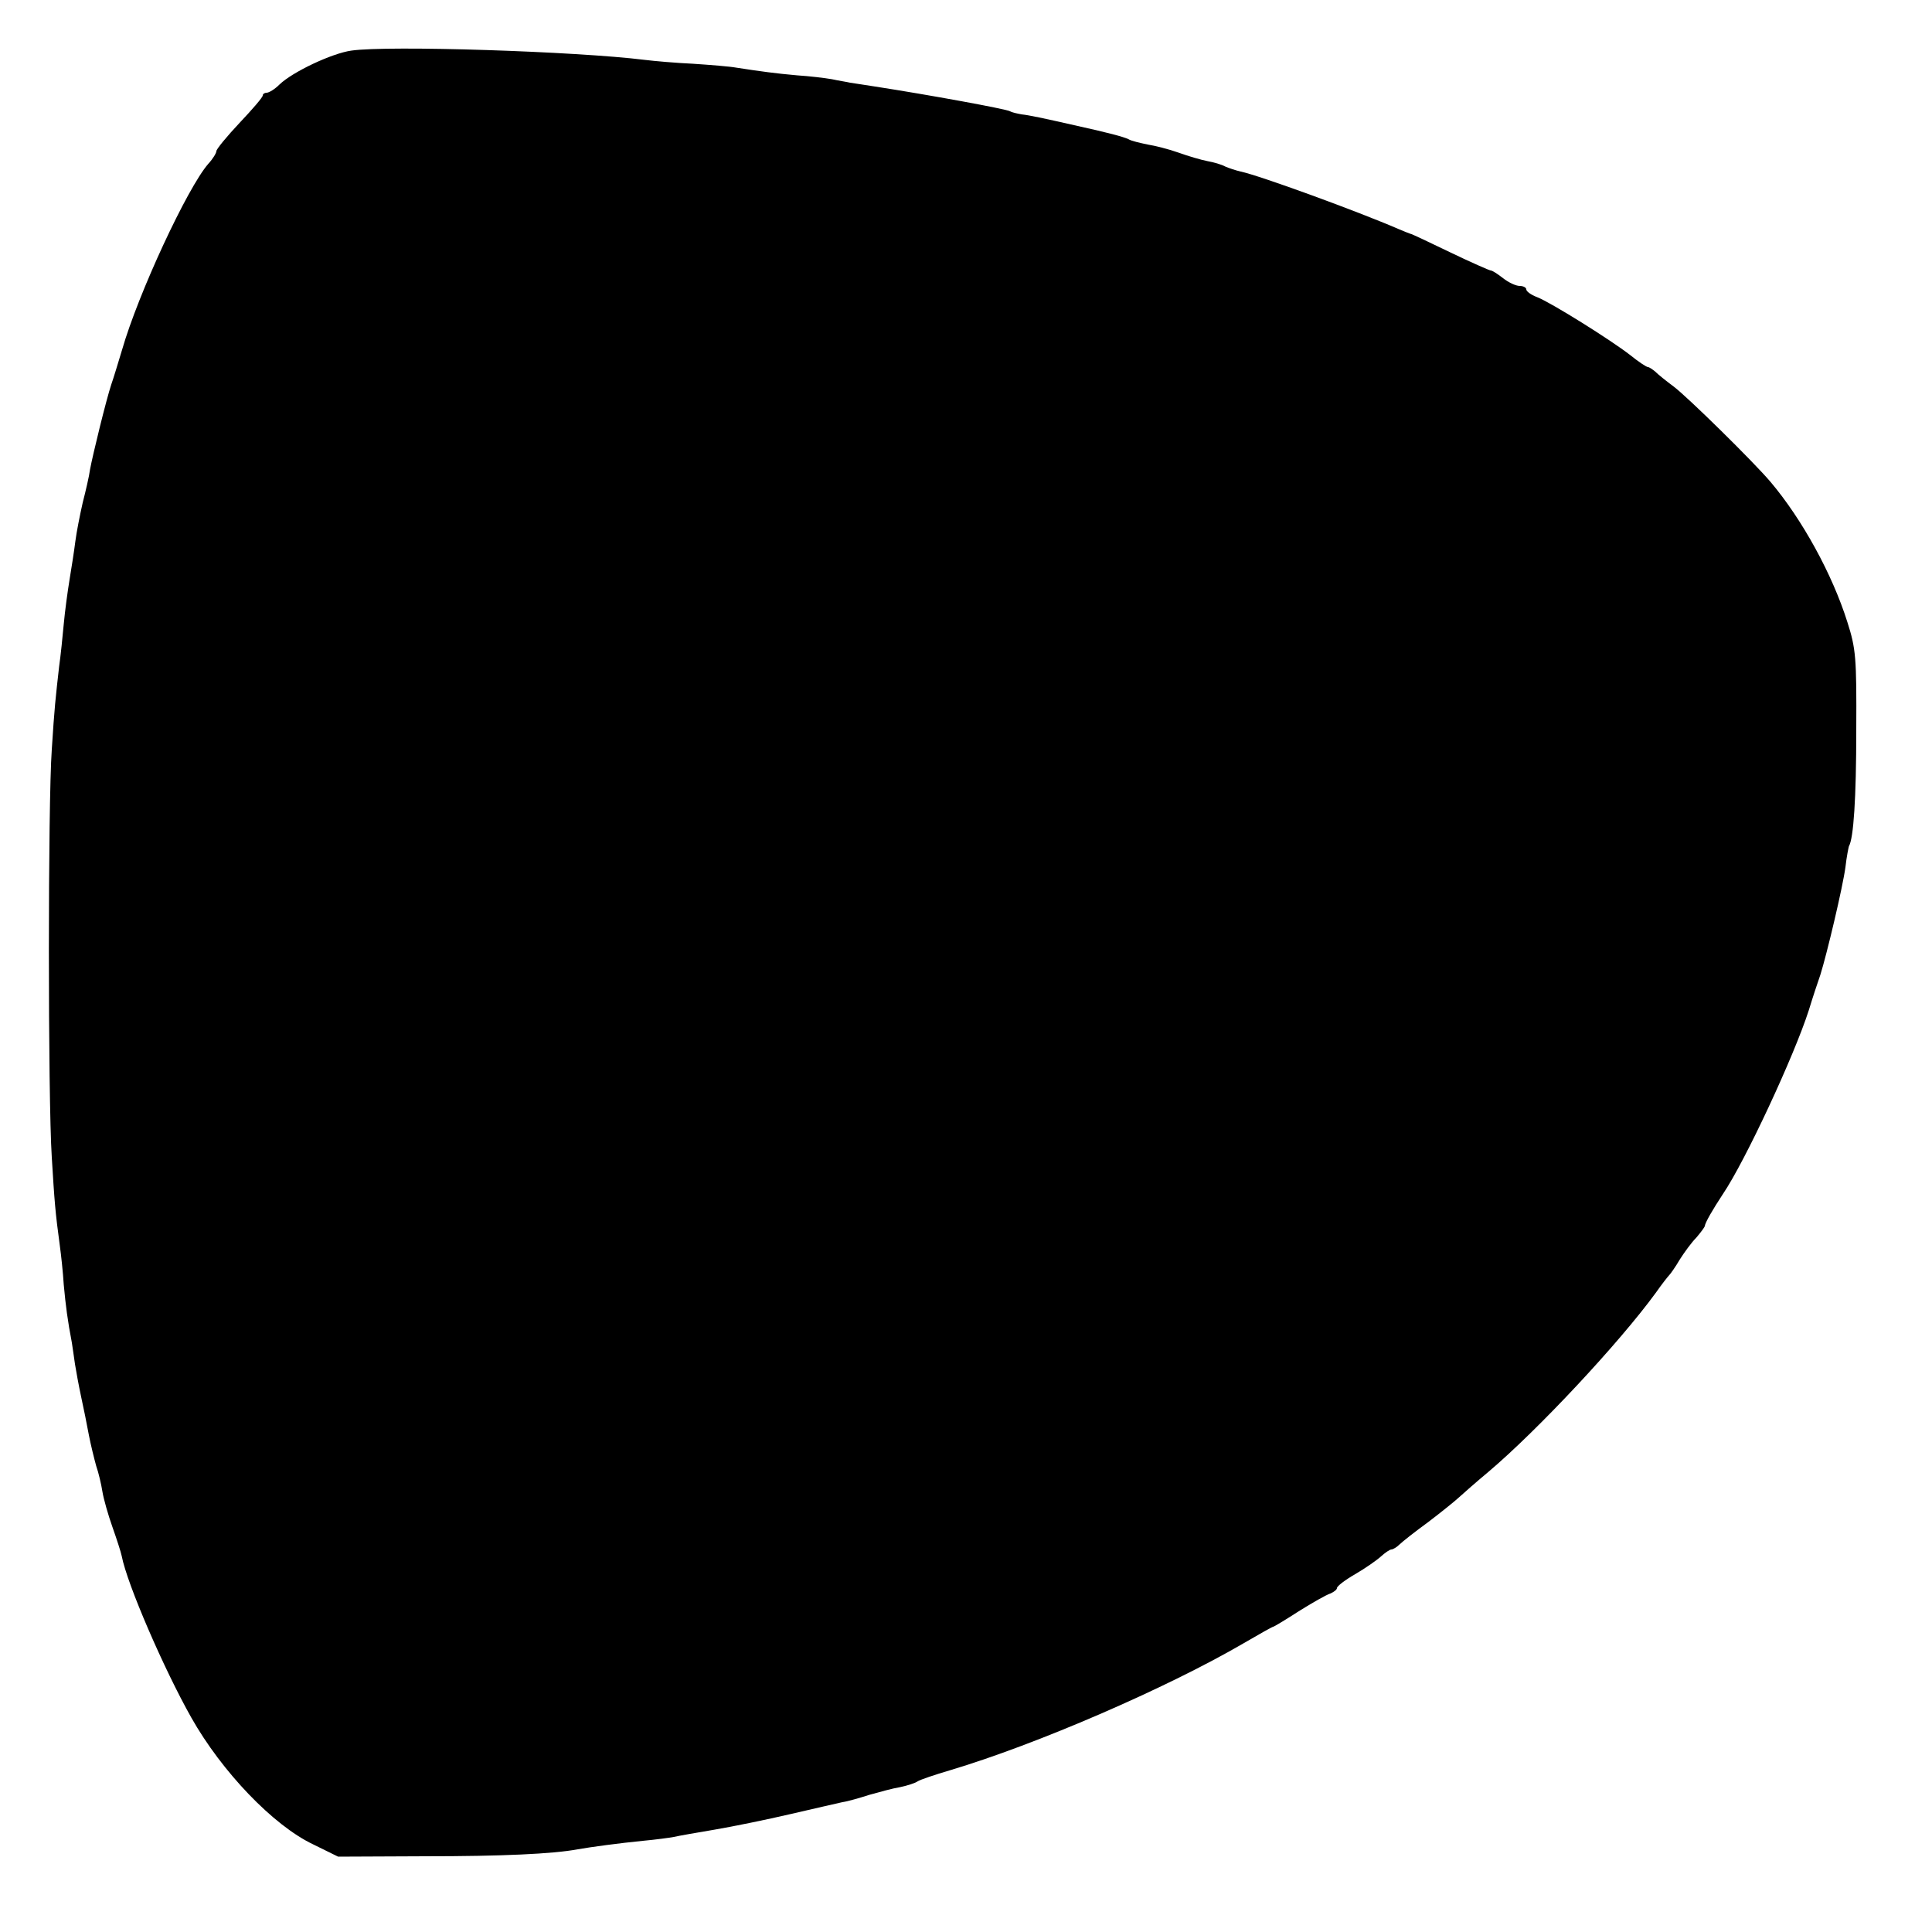
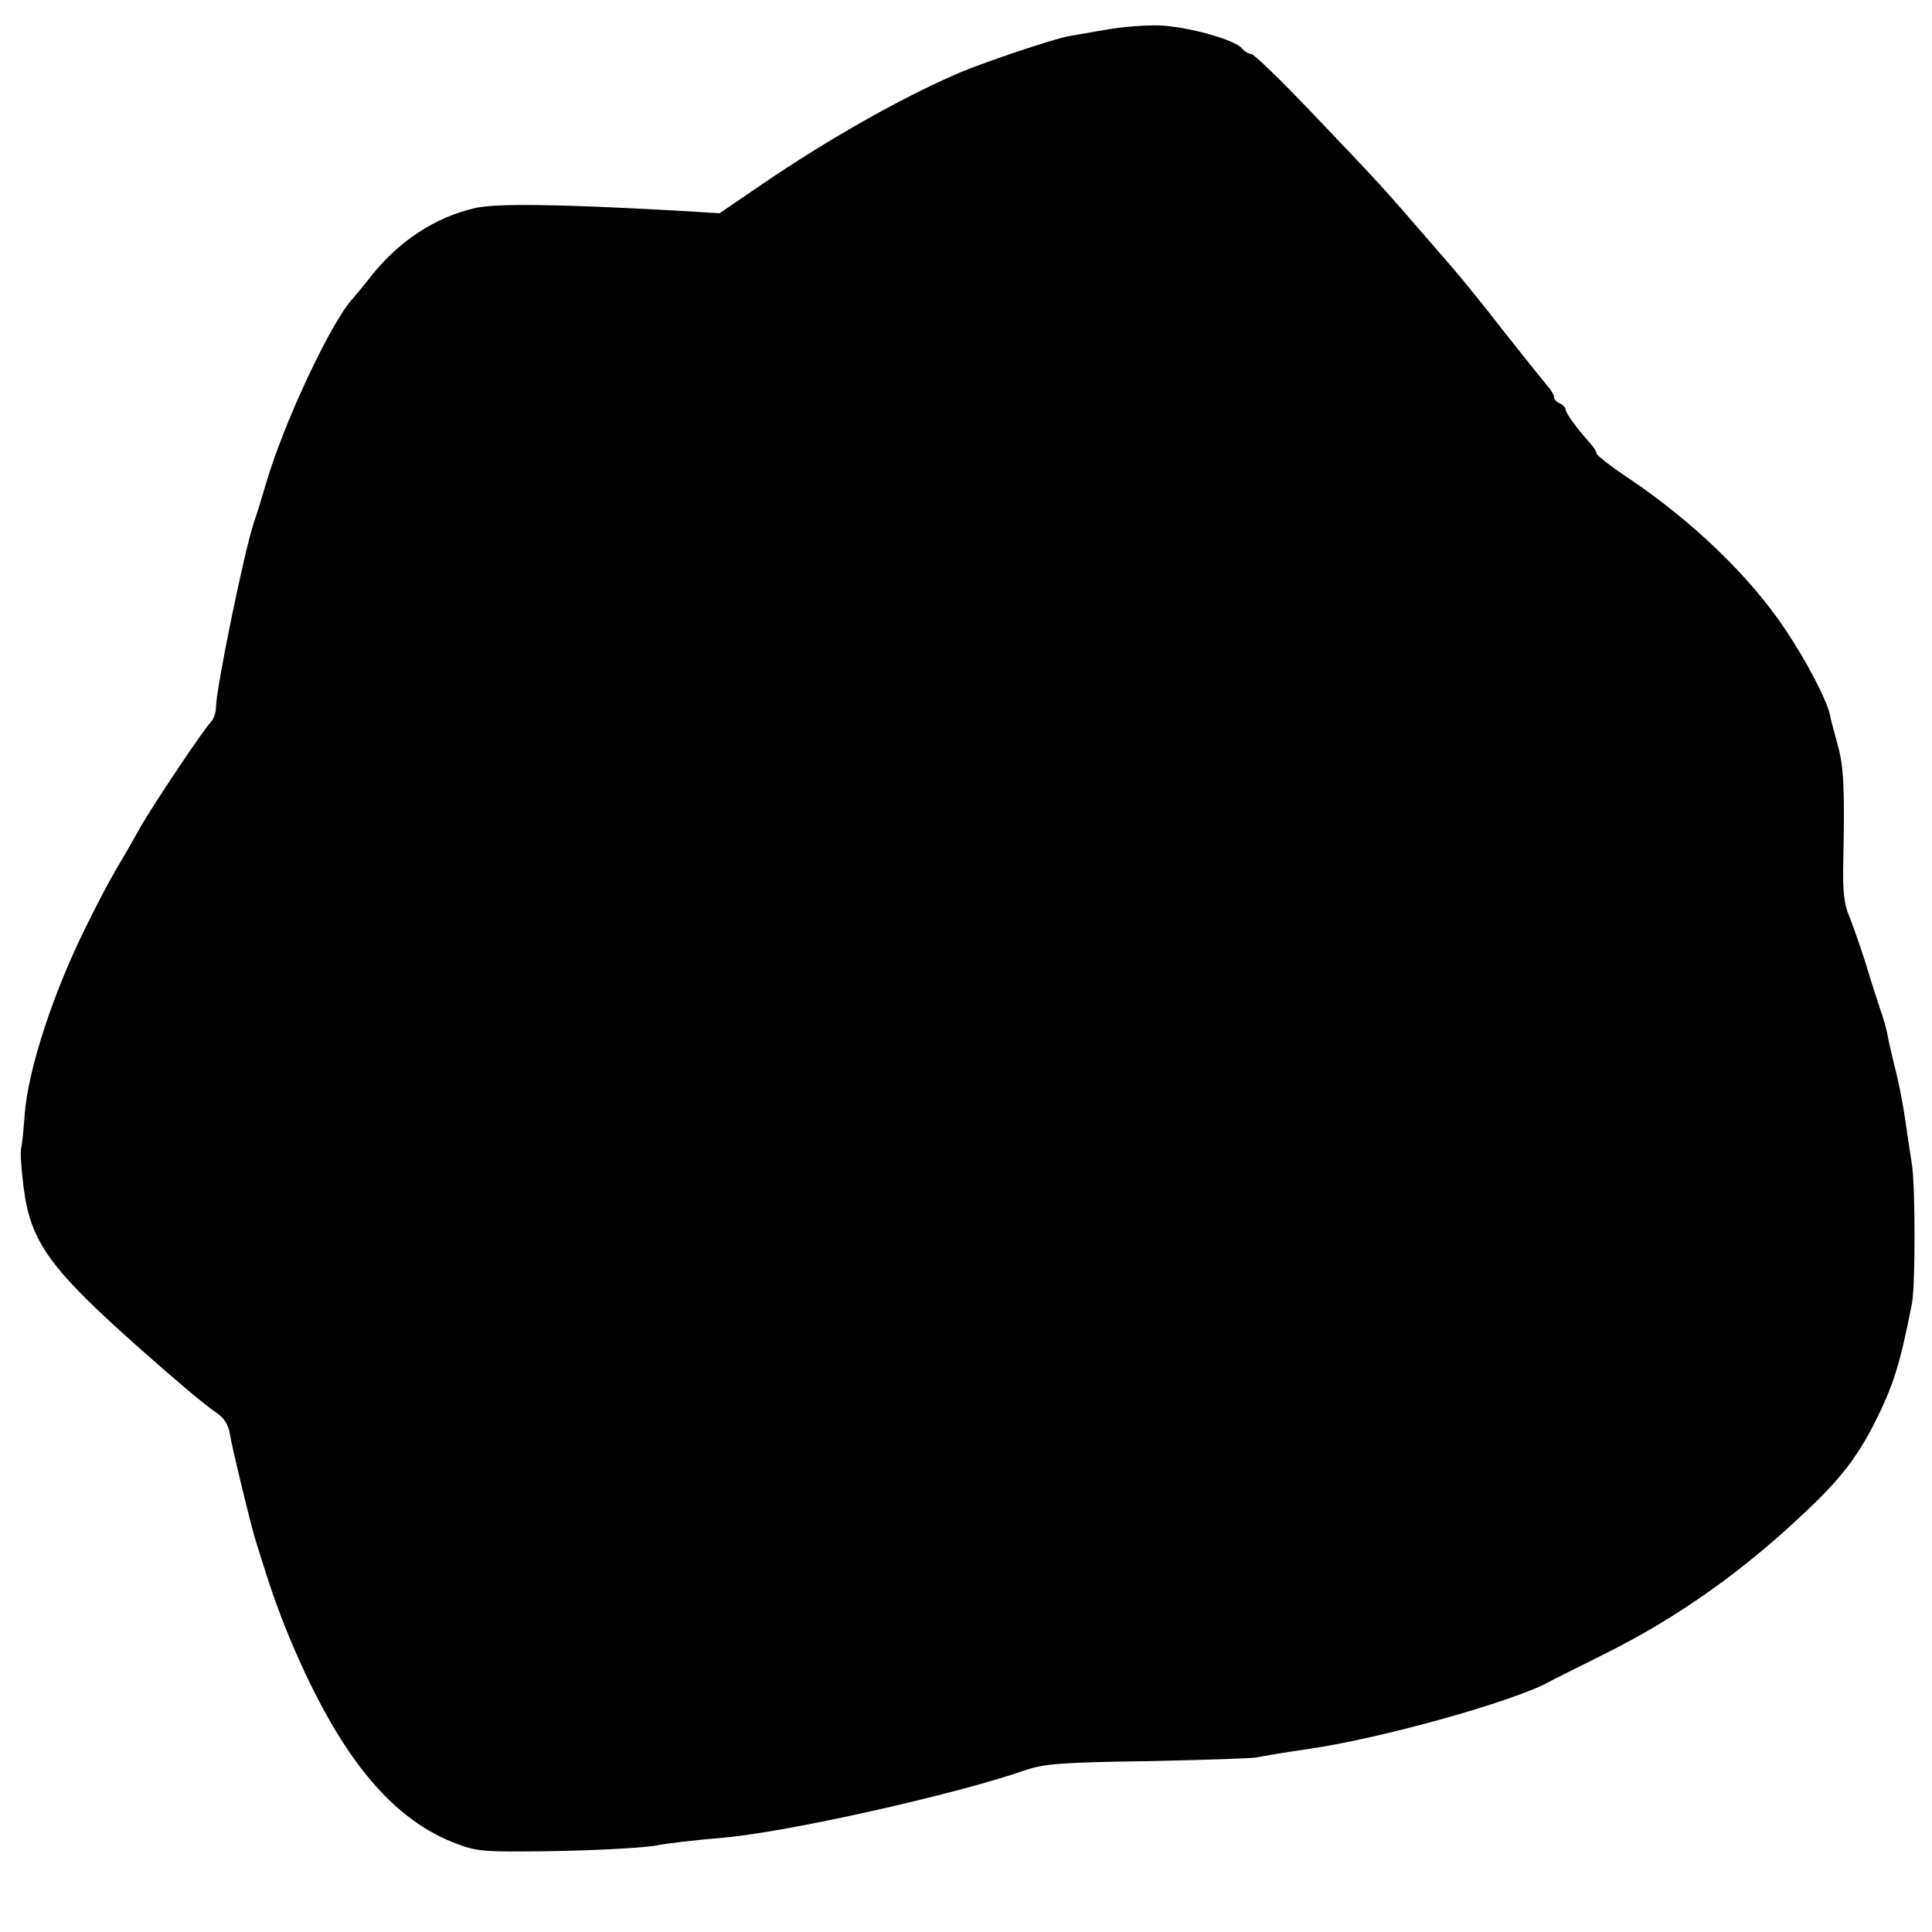
- <svg xmlns="http://www.w3.org/2000/svg" version="1.0" width="500pt" height="500pt" viewBox="0 0 500 500" preserveAspectRatio="xMidYMid meet">
-   <g transform="translate(0,500) scale(0.1,-0.1)" fill="#000000" stroke="none">
-     <path d="M909 4869 c-50 -7 -152 -55 -186 -88 -12 -12 -27 -21 -33 -21 -5 0 -10 -3 -10 -7 0 -5 -27 -36 -60 -71 -33 -35 -60 -68 -60 -73 0 -5 -9 -20 -21 -33 -54 -62 -181 -335 -223 -481 -10 -33 -22 -73 -28 -90 -13 -39 -48 -182 -55 -220 -2 -16 -11 -55 -19 -86 -7 -31 -16 -76 -19 -100 -3 -24 -10 -69 -15 -99 -5 -30 -12 -82 -15 -115 -3 -33 -8 -82 -12 -110 -9 -80 -12 -104 -19 -215 -10 -138 -10 -901 0 -1055 7 -115 9 -142 21 -230 3 -22 8 -67 10 -100 5 -54 10 -93 21 -150 2 -11 5 -36 8 -55 3 -19 10 -57 16 -85 6 -27 15 -72 20 -99 5 -26 14 -62 19 -80 6 -17 13 -47 16 -66 3 -19 15 -61 26 -92 11 -31 22 -65 24 -75 14 -73 110 -294 180 -418 79 -140 212 -279 315 -328 l65 -32 225 1 c198 0 331 6 395 18 34 6 108 16 169 22 33 3 69 8 80 10 12 3 59 11 106 19 47 8 135 26 195 40 61 14 121 28 135 31 14 2 45 11 70 19 25 7 61 17 80 20 19 4 40 11 45 15 6 4 44 17 85 29 221 66 557 211 758 328 41 24 75 43 77 43 2 0 32 18 66 40 35 22 72 43 82 46 9 4 17 10 17 14 0 5 21 21 47 36 26 15 56 36 67 46 11 10 23 18 27 18 4 0 14 6 21 13 7 7 40 33 73 57 33 25 69 54 81 65 12 11 45 40 75 65 129 109 339 334 434 464 16 23 32 43 35 46 3 3 16 21 27 40 12 19 31 45 43 57 11 13 21 26 22 30 1 9 20 42 47 83 58 86 184 357 222 475 10 33 24 75 30 92 17 54 58 227 65 279 3 27 8 51 9 54 12 20 19 124 19 300 1 189 -1 211 -23 280 -39 124 -117 266 -199 363 -45 53 -215 220 -251 247 -19 14 -40 31 -47 38 -7 6 -16 12 -19 12 -4 0 -25 14 -46 31 -50 39 -205 136 -241 150 -16 6 -28 15 -28 20 0 5 -8 9 -17 9 -10 0 -29 9 -43 20 -14 11 -28 20 -32 20 -3 0 -51 21 -105 47 -54 26 -100 48 -103 48 -3 1 -16 6 -30 12 -106 46 -361 139 -409 149 -13 3 -31 9 -40 13 -9 5 -29 11 -46 14 -16 3 -50 13 -75 22 -25 9 -61 18 -80 21 -19 4 -42 9 -50 14 -13 6 -49 16 -140 36 -79 18 -117 26 -136 28 -11 2 -25 5 -30 8 -10 6 -213 43 -349 64 -27 4 -57 9 -65 10 -8 2 -29 5 -47 9 -17 3 -58 8 -90 10 -56 5 -93 10 -158 20 -16 3 -66 7 -111 10 -44 2 -101 7 -125 10 -176 22 -665 38 -760 24z" />
+ <svg xmlns="http://www.w3.org/2000/svg" version="1.0" width="501pt" height="501pt" viewBox="0 0 501 501" preserveAspectRatio="xMidYMid meet">
+   <g transform="translate(0,501) scale(0.1,-0.1)" fill="#000000" stroke="none">
+     <path d="M2875 4934 c-38 -6 -86 -15 -105 -18 -42 -8 -226 -70 -290 -98 -151 -66 -337 -172 -504 -286 l-110 -75 -115 7 c-309 17 -468 19 -521 6 -102 -24 -194 -84 -266 -174 -21 -27 -44 -54 -49 -60 -56 -60 -178 -320 -224 -476 -12 -41 -26 -86 -31 -100 -25 -70 -100 -437 -100 -485 0 -13 -6 -30 -13 -37 -21 -22 -151 -217 -183 -273 -9 -16 -23 -41 -31 -55 -51 -86 -66 -115 -111 -205 -85 -172 -149 -368 -158 -485 -3 -41 -7 -81 -9 -87 -3 -7 0 -52 6 -100 18 -144 66 -211 305 -423 96 -85 171 -148 196 -164 18 -12 30 -30 34 -54 7 -42 51 -222 64 -267 41 -134 58 -182 92 -265 124 -295 255 -459 419 -526 57 -23 76 -26 189 -25 135 0 300 8 340 15 29 6 90 13 180 21 166 15 600 112 780 175 47 16 93 20 315 23 143 3 271 7 285 10 14 3 74 13 135 22 183 26 527 122 621 173 10 6 75 38 143 72 193 96 365 218 534 380 80 76 124 134 166 216 50 98 68 155 99 314 9 46 9 302 0 360 -4 25 -12 79 -18 120 -6 41 -18 102 -27 135 -8 33 -17 71 -19 85 -3 14 -11 43 -19 65 -7 22 -25 76 -38 120 -14 44 -33 98 -42 120 -13 30 -17 65 -15 145 4 186 1 244 -15 300 -8 30 -18 65 -20 78 -10 41 -62 141 -119 225 -92 136 -238 276 -403 387 -45 30 -82 59 -83 64 0 5 -7 16 -15 25 -31 34 -65 79 -65 89 0 5 -7 12 -15 16 -8 3 -15 10 -15 16 0 5 -7 18 -16 28 -8 9 -56 69 -106 132 -80 103 -127 160 -185 226 -148 171 -143 165 -326 357 -77 81 -146 147 -152 147 -7 0 -18 7 -25 15 -18 22 -140 56 -213 59 -34 1 -93 -3 -132 -10z" />
  </g>
</svg>
